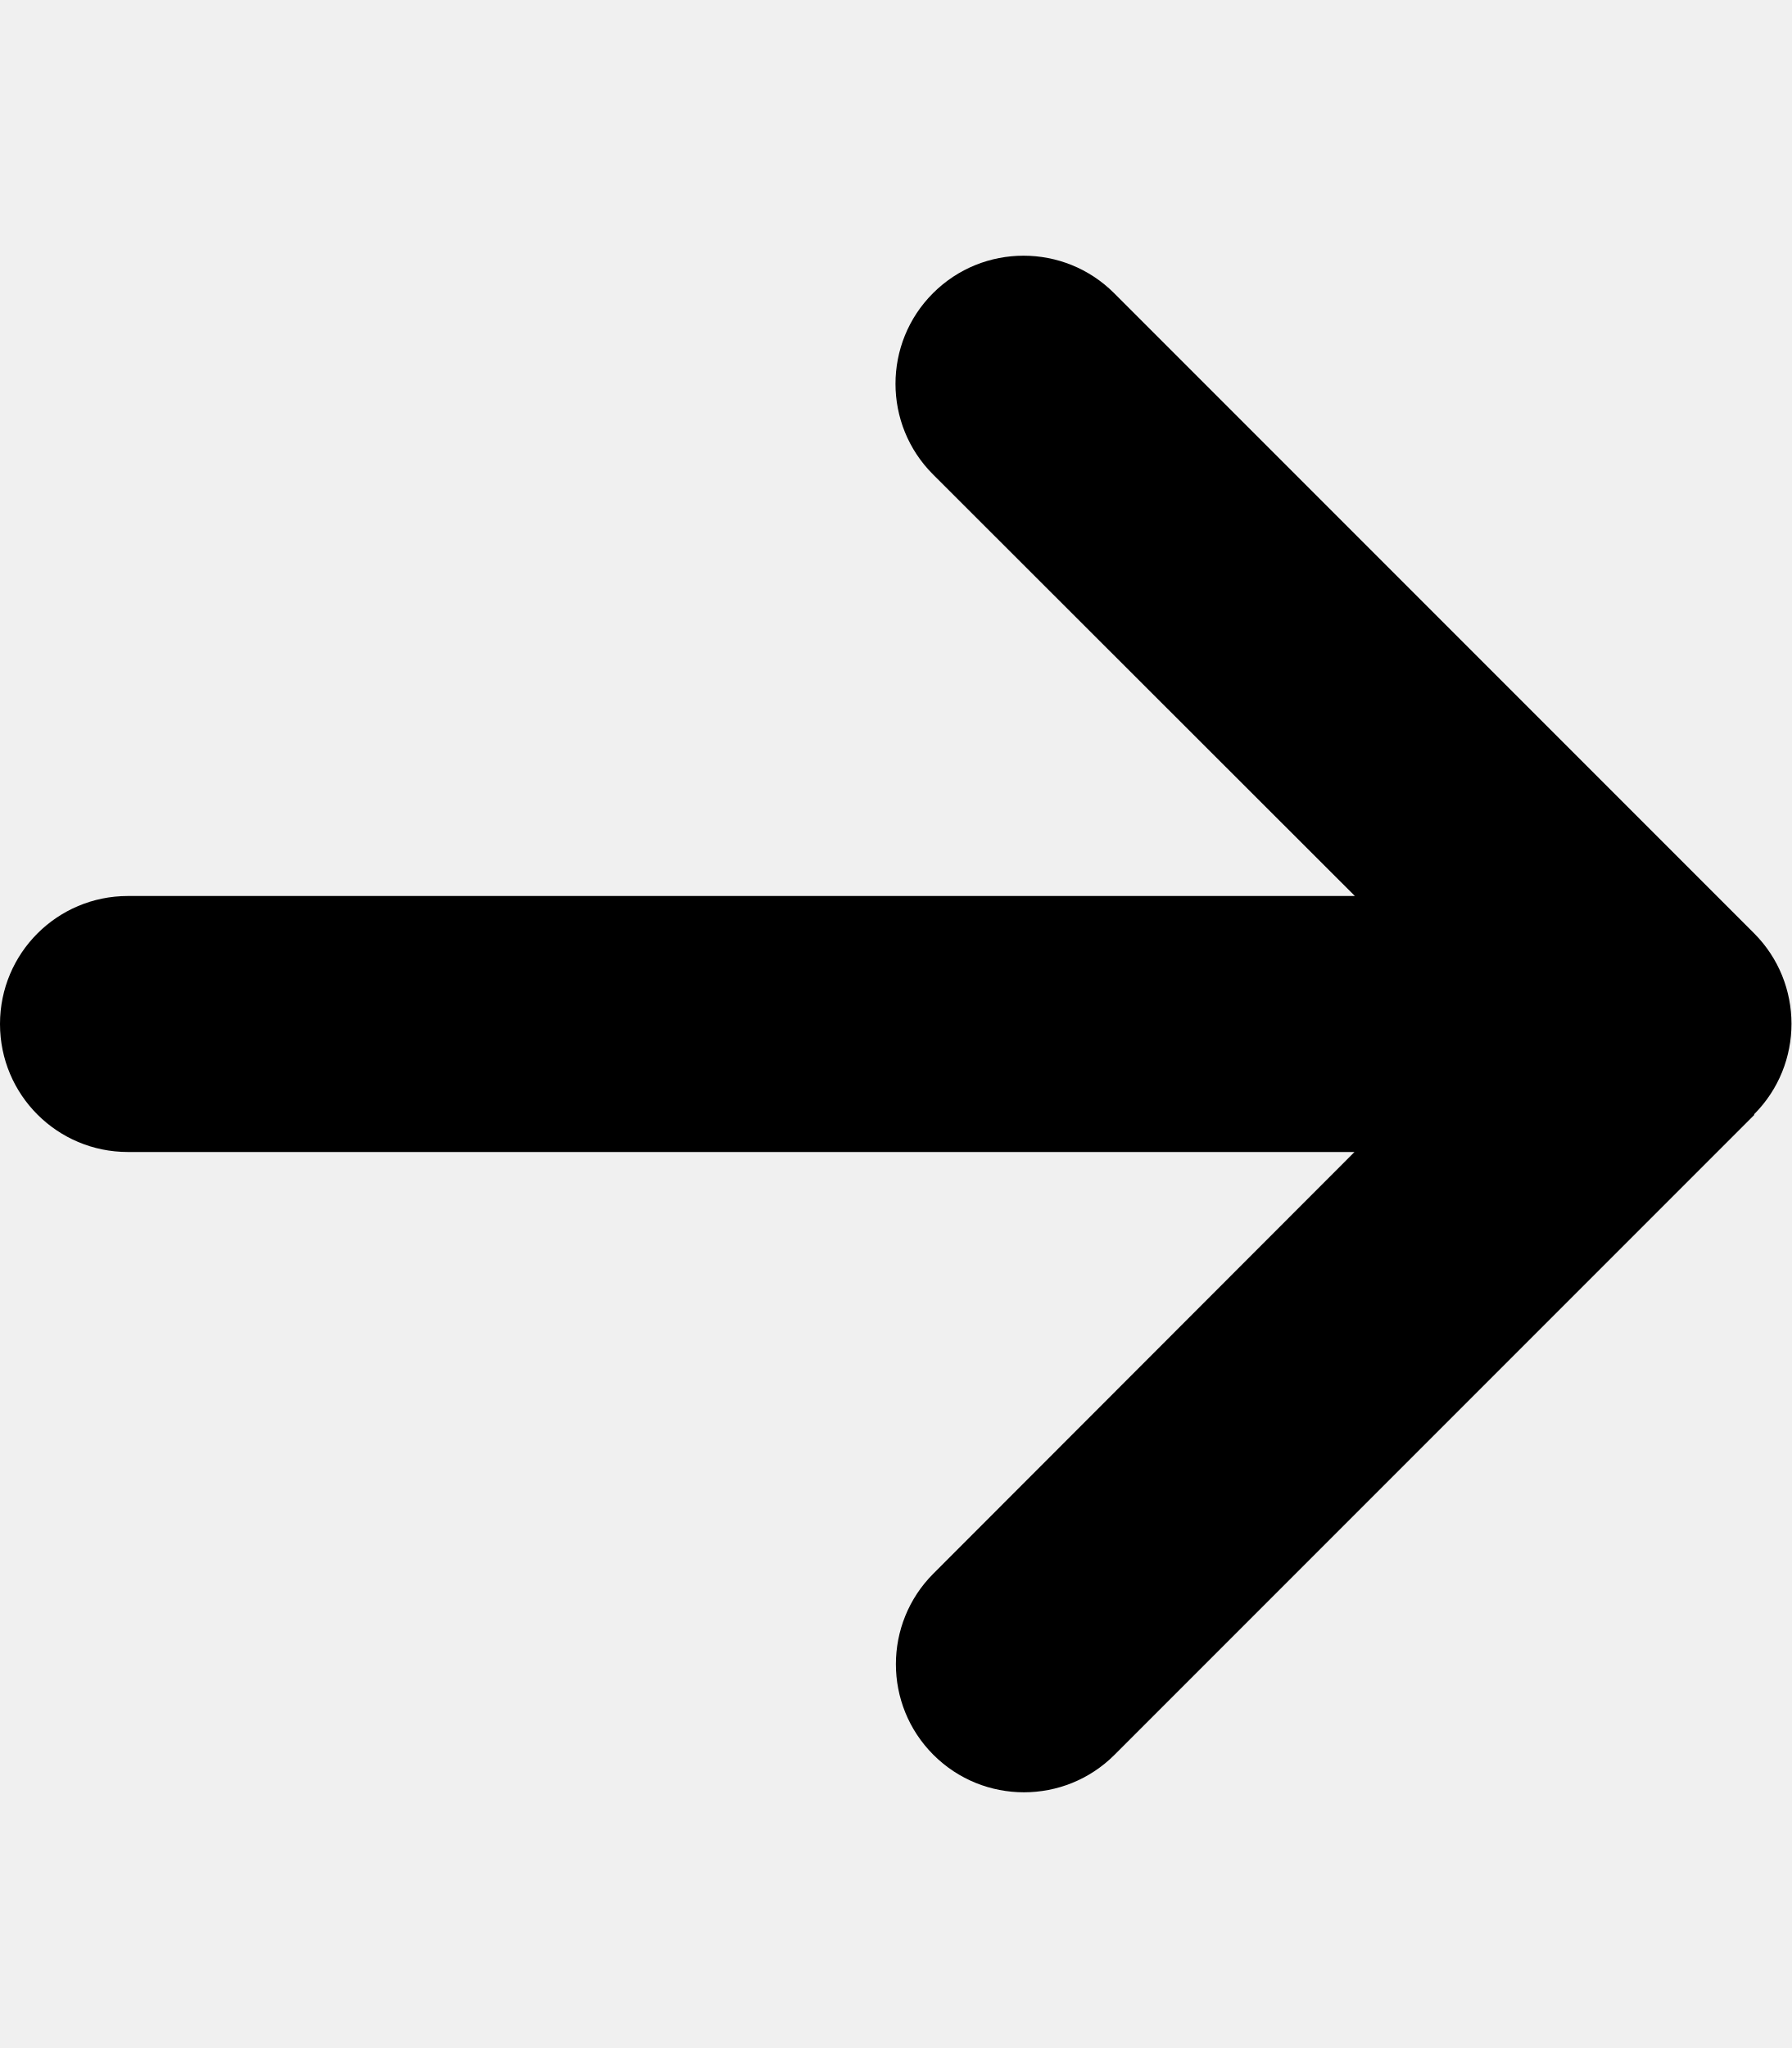
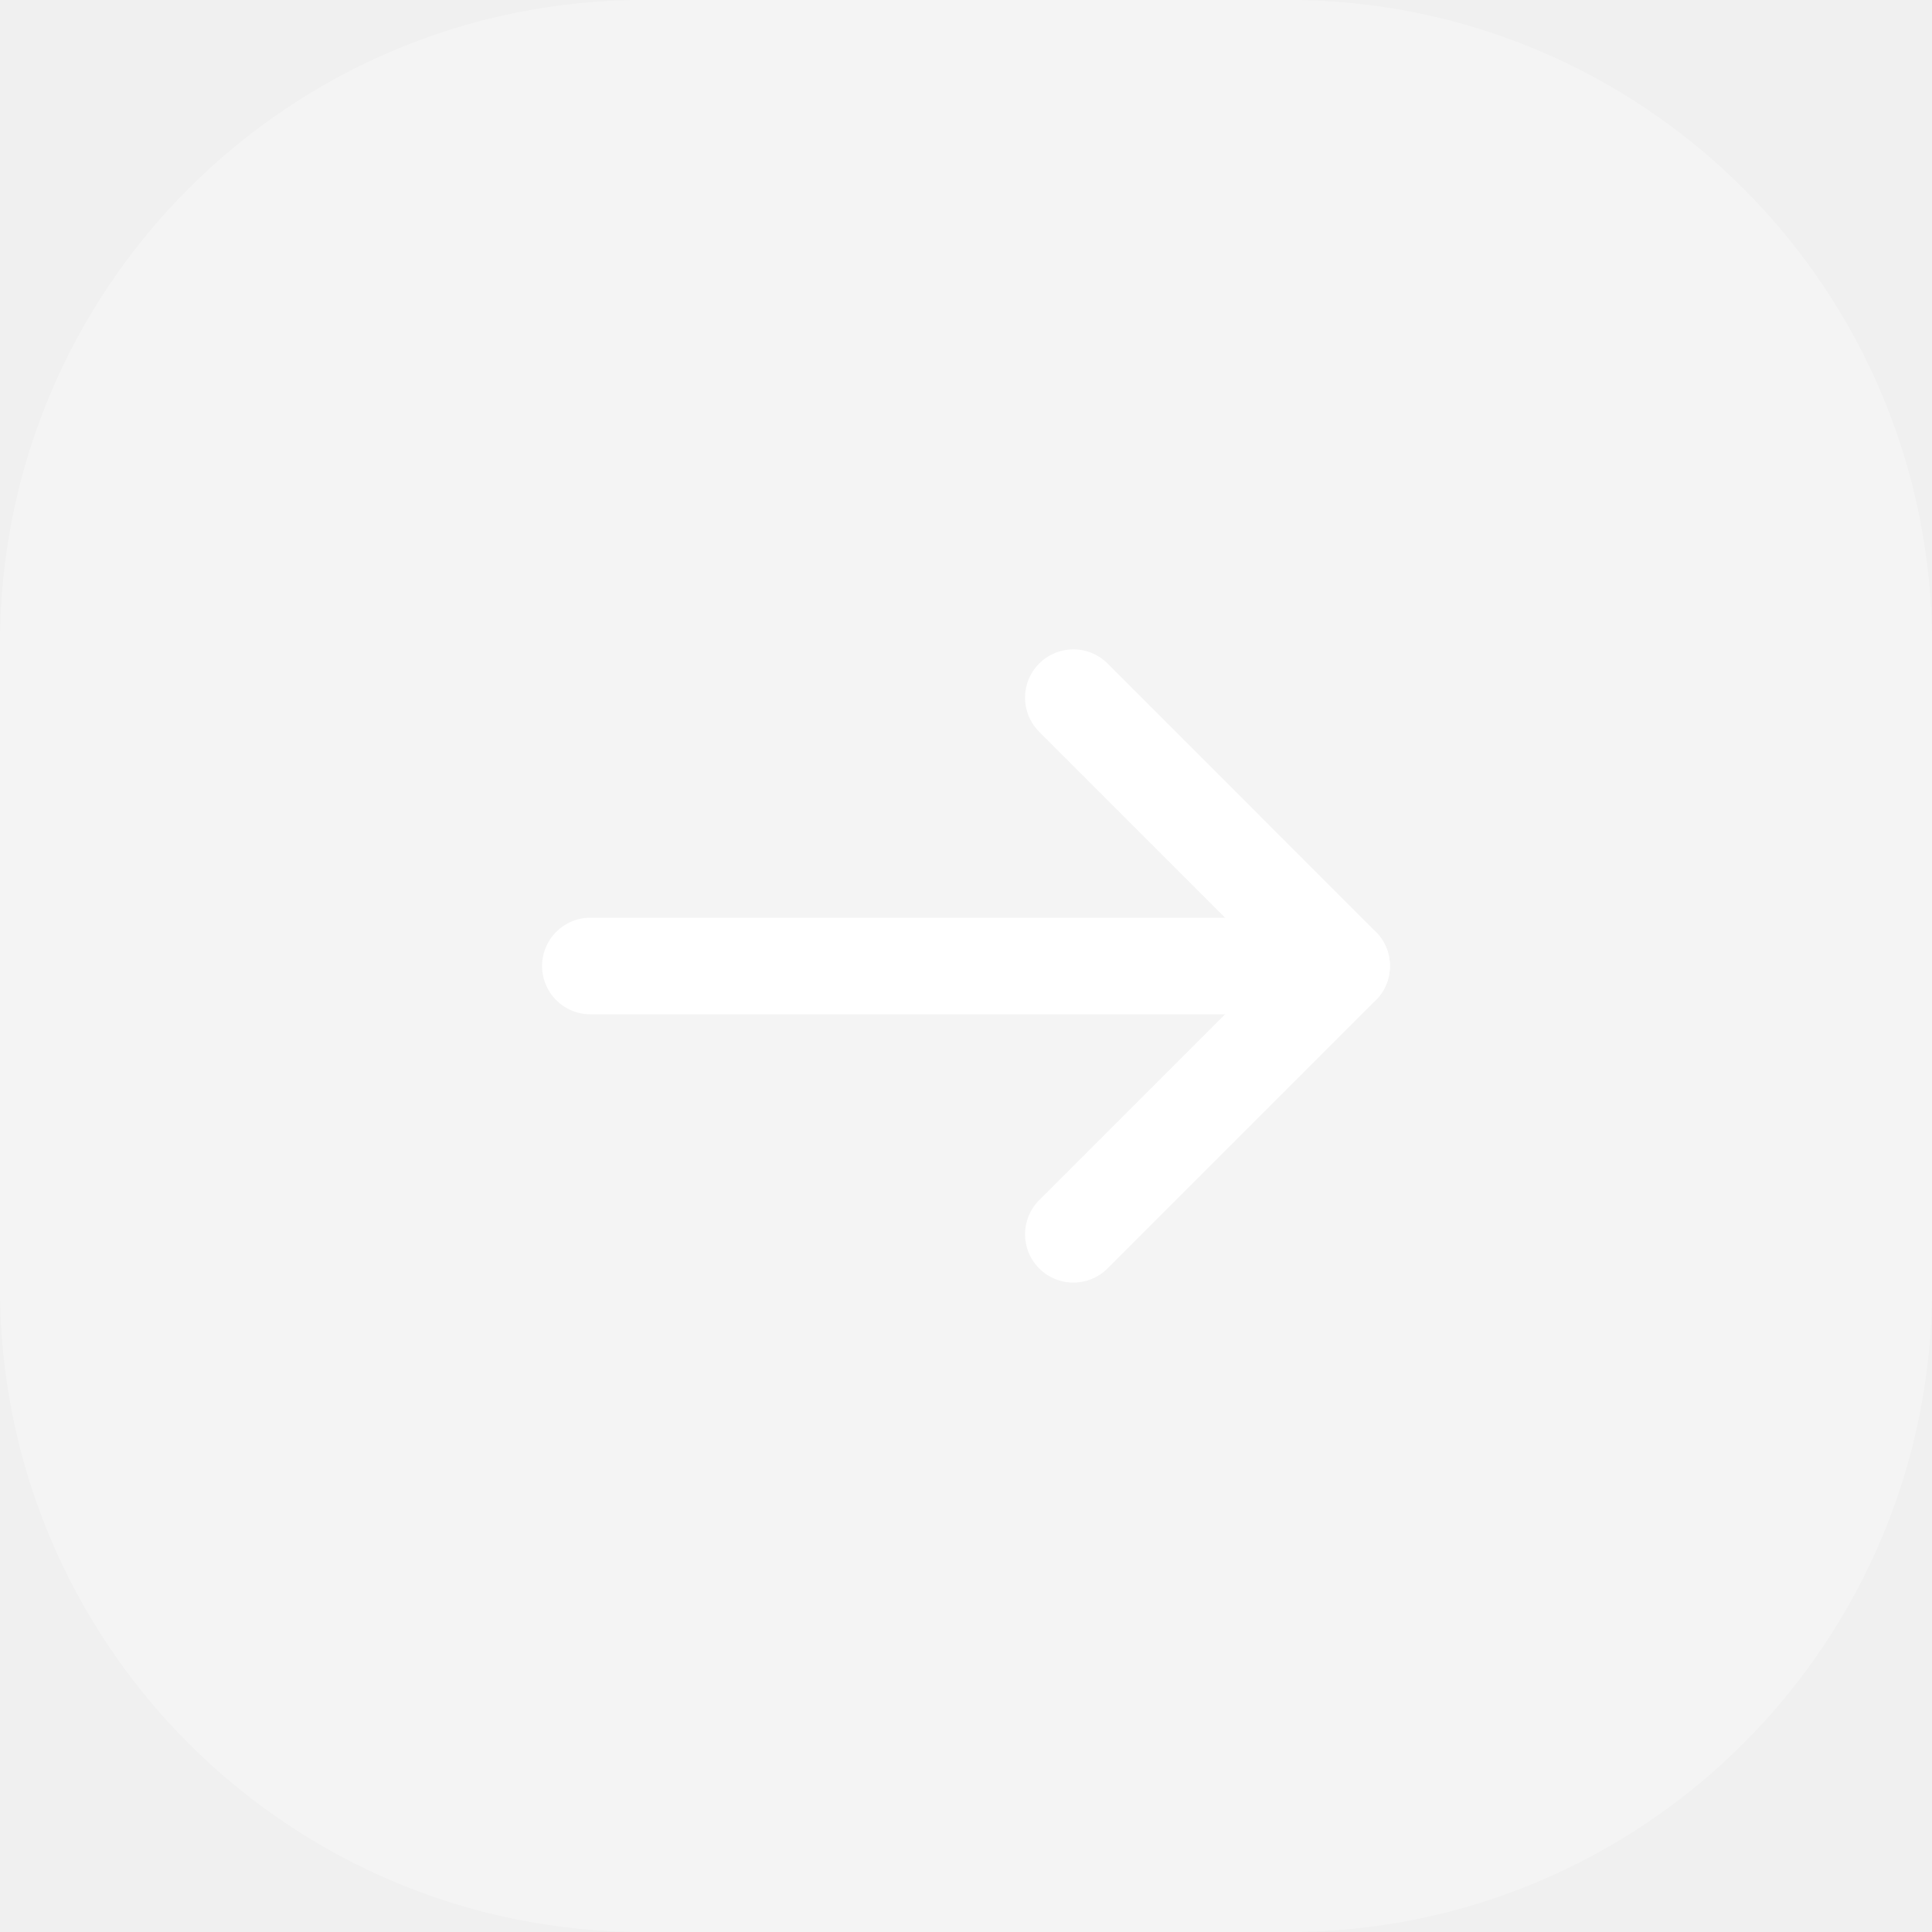
- <svg xmlns="http://www.w3.org/2000/svg" viewBox="0 0 448 512">
-   <path d="M438.6 278.6c12.5-12.5 12.5-32.8 0-45.3l-160-160c-12.5-12.5-32.8-12.5-45.3 0s-12.5 32.8 0 45.3L338.8 224 32 224c-17.7 0-32 14.3-32 32s14.3 32 32 32l306.7 0L233.4 393.4c-12.5 12.5-12.5 32.8 0 45.3s32.8 12.5 45.3 0l160-160z" />
+ <svg xmlns="http://www.w3.org/2000/svg" width="30" height="30" viewBox="0 0 30 30" fill="none">
+   <g opacity="0.3">
+     <path d="M20 0H10C4.477 0 0 4.477 0 10V20C0 25.523 4.477 30 10 30H20C25.523 30 30 25.523 30 20V10C30 4.477 25.523 0 20 0Z" fill="white" />
+   </g>
+   <path d="M9.167 15H20.833" stroke="white" stroke-width="1.5" stroke-linecap="round" stroke-linejoin="round" />
+   <path d="M16.667 10.833L20.833 15L16.667 19.166" stroke="white" stroke-width="1.5" stroke-linecap="round" stroke-linejoin="round" />
</svg>
